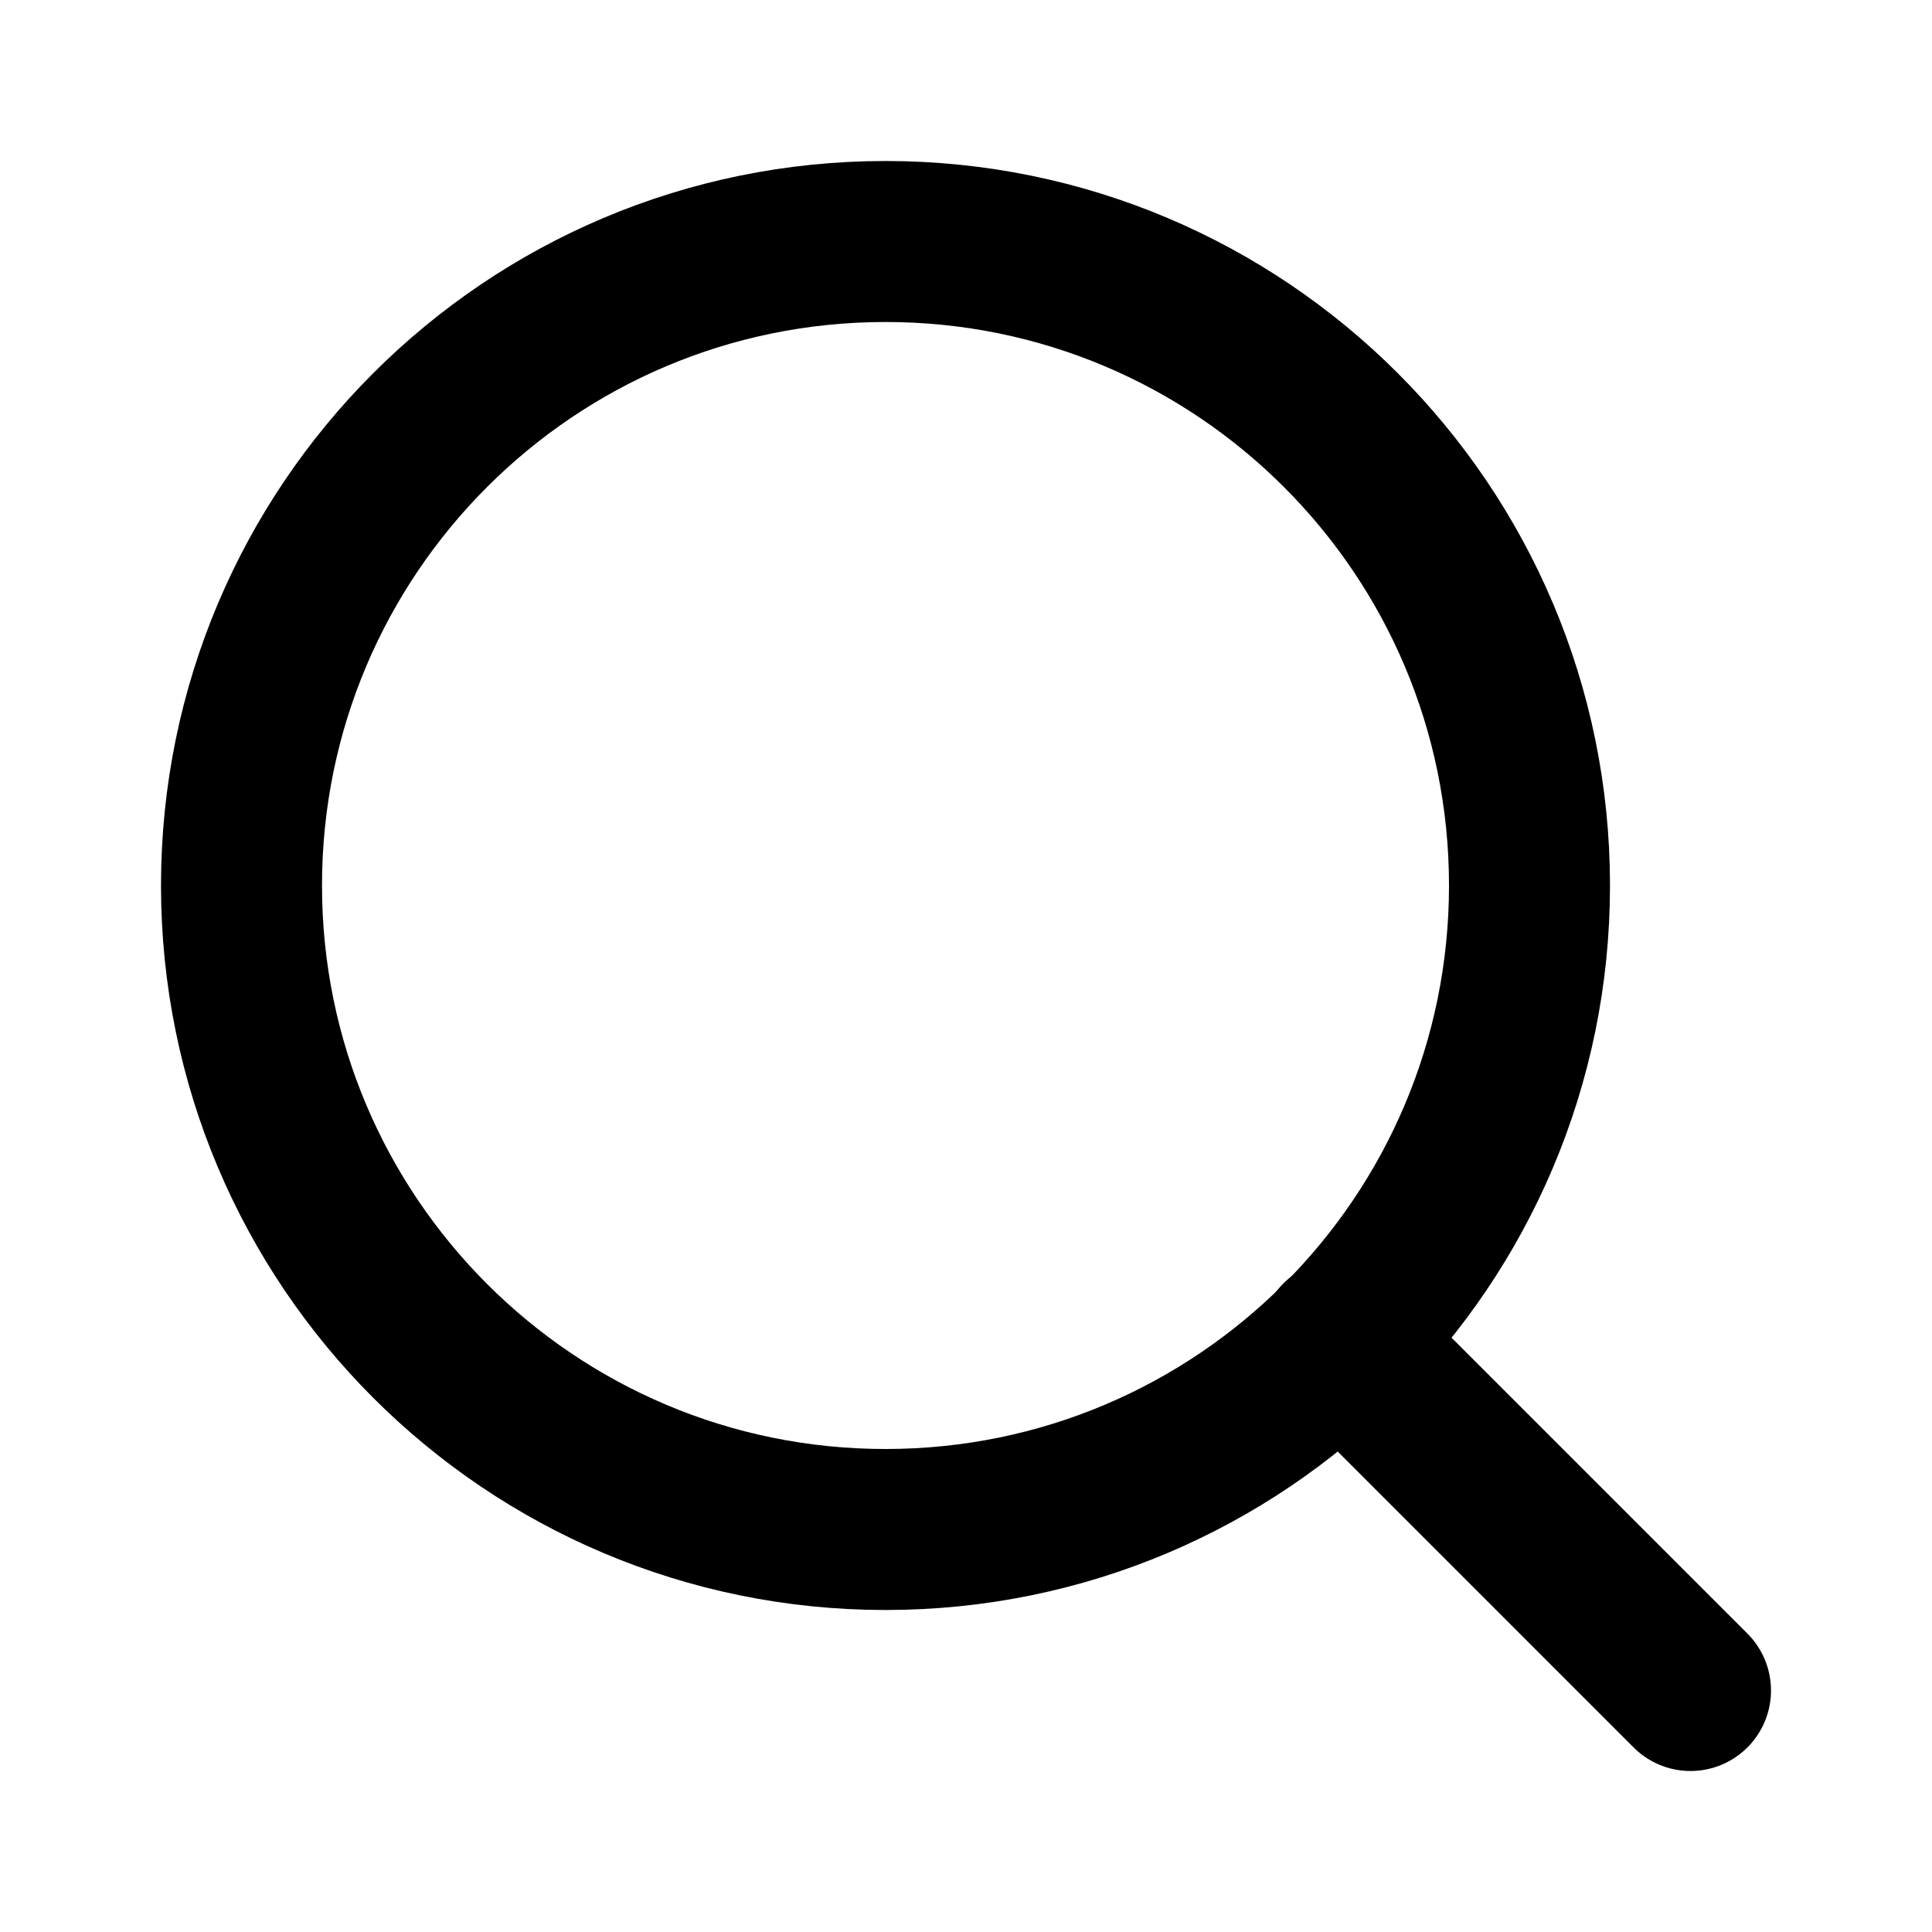
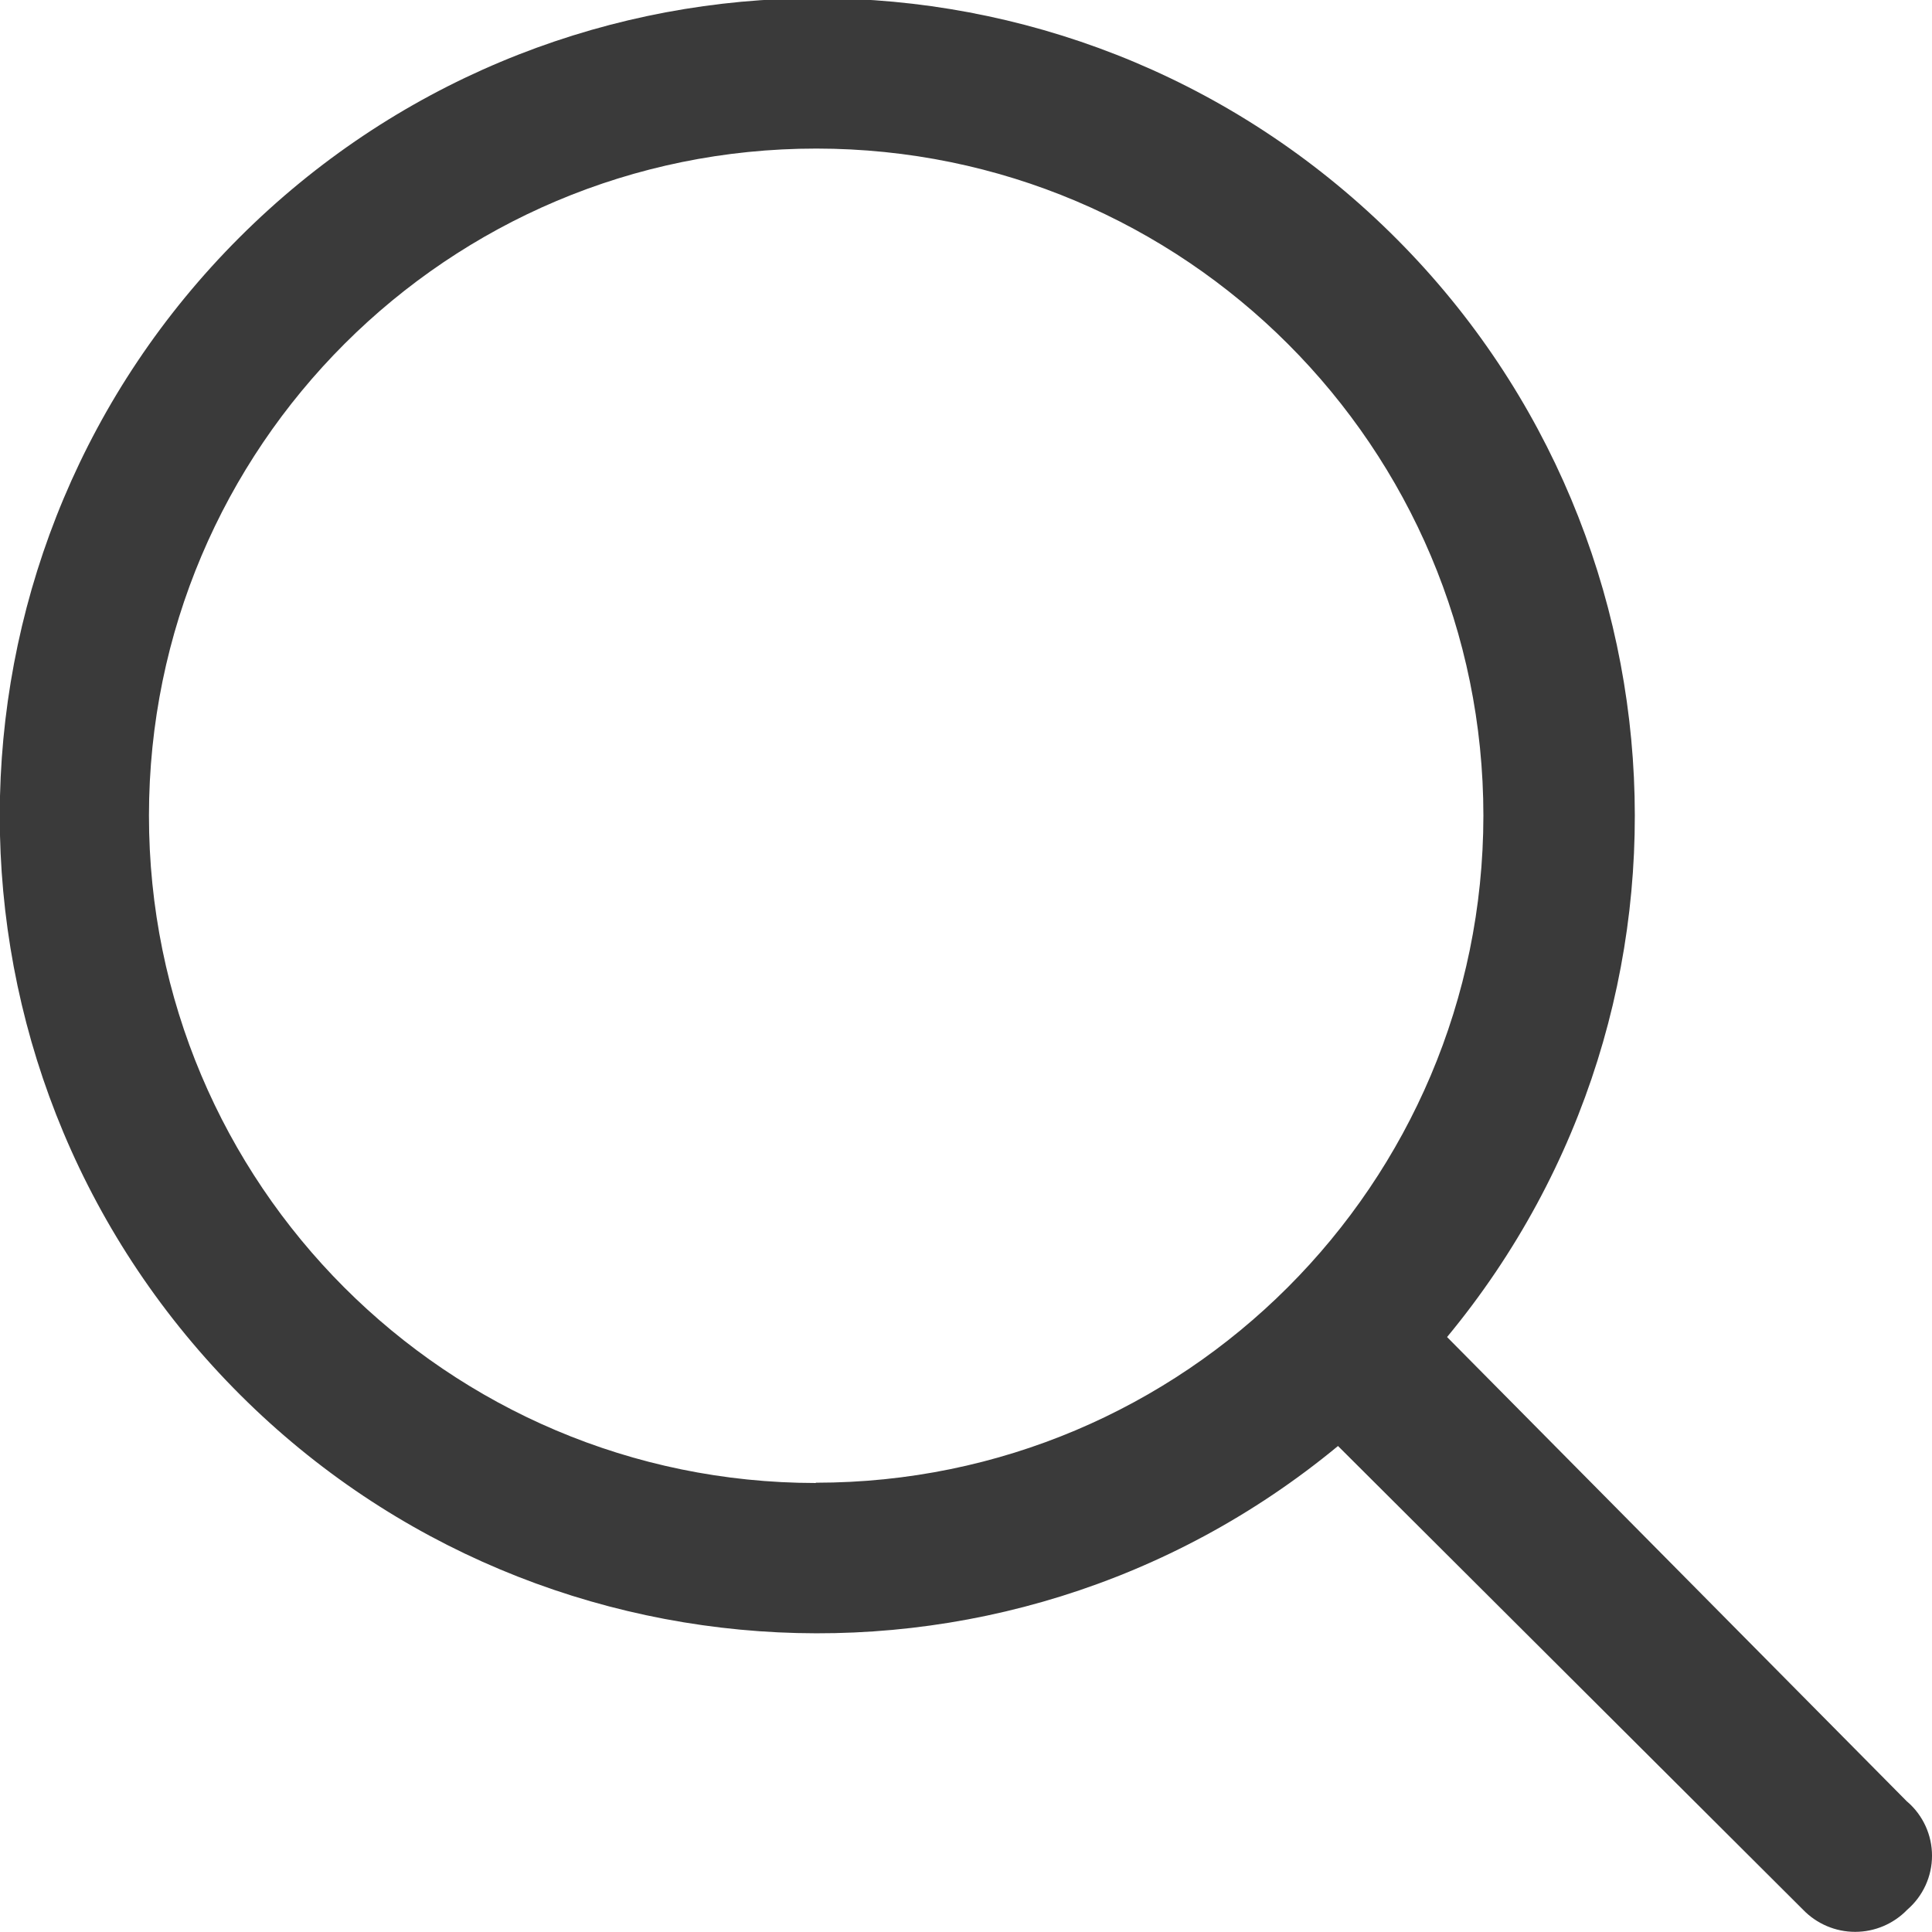
- <svg xmlns="http://www.w3.org/2000/svg" width="24" height="24" viewBox="0 0 24 24" fill="none" stroke="currentColor" stroke-width="2" stroke-linecap="round" stroke-linejoin="round" class="icon-icon-_rq">
-   <circle cx="11" cy="11" r="8" />
-   <line x1="21" y1="21" x2="16.65" y2="16.65" />
+ <svg xmlns="http://www.w3.org/2000/svg" width="20" height="20" viewBox="0 0 20 20">
+   <path d="M19.747,18.655l-4.764-4.811a8.463,8.463,0,1,0-1.129,1.128l4.814,4.8a.749.749,0,0,0,1.079,0,.738.738,0,0,0,0-1.118Zm-11.3-3.3a6.907,6.907,0,1,1,6.912-6.907A6.91,6.91,0,0,1,8.45,15.352Z" transform="translate(-0.003 -0.003)" fill="#3a3a3a" />
</svg>
